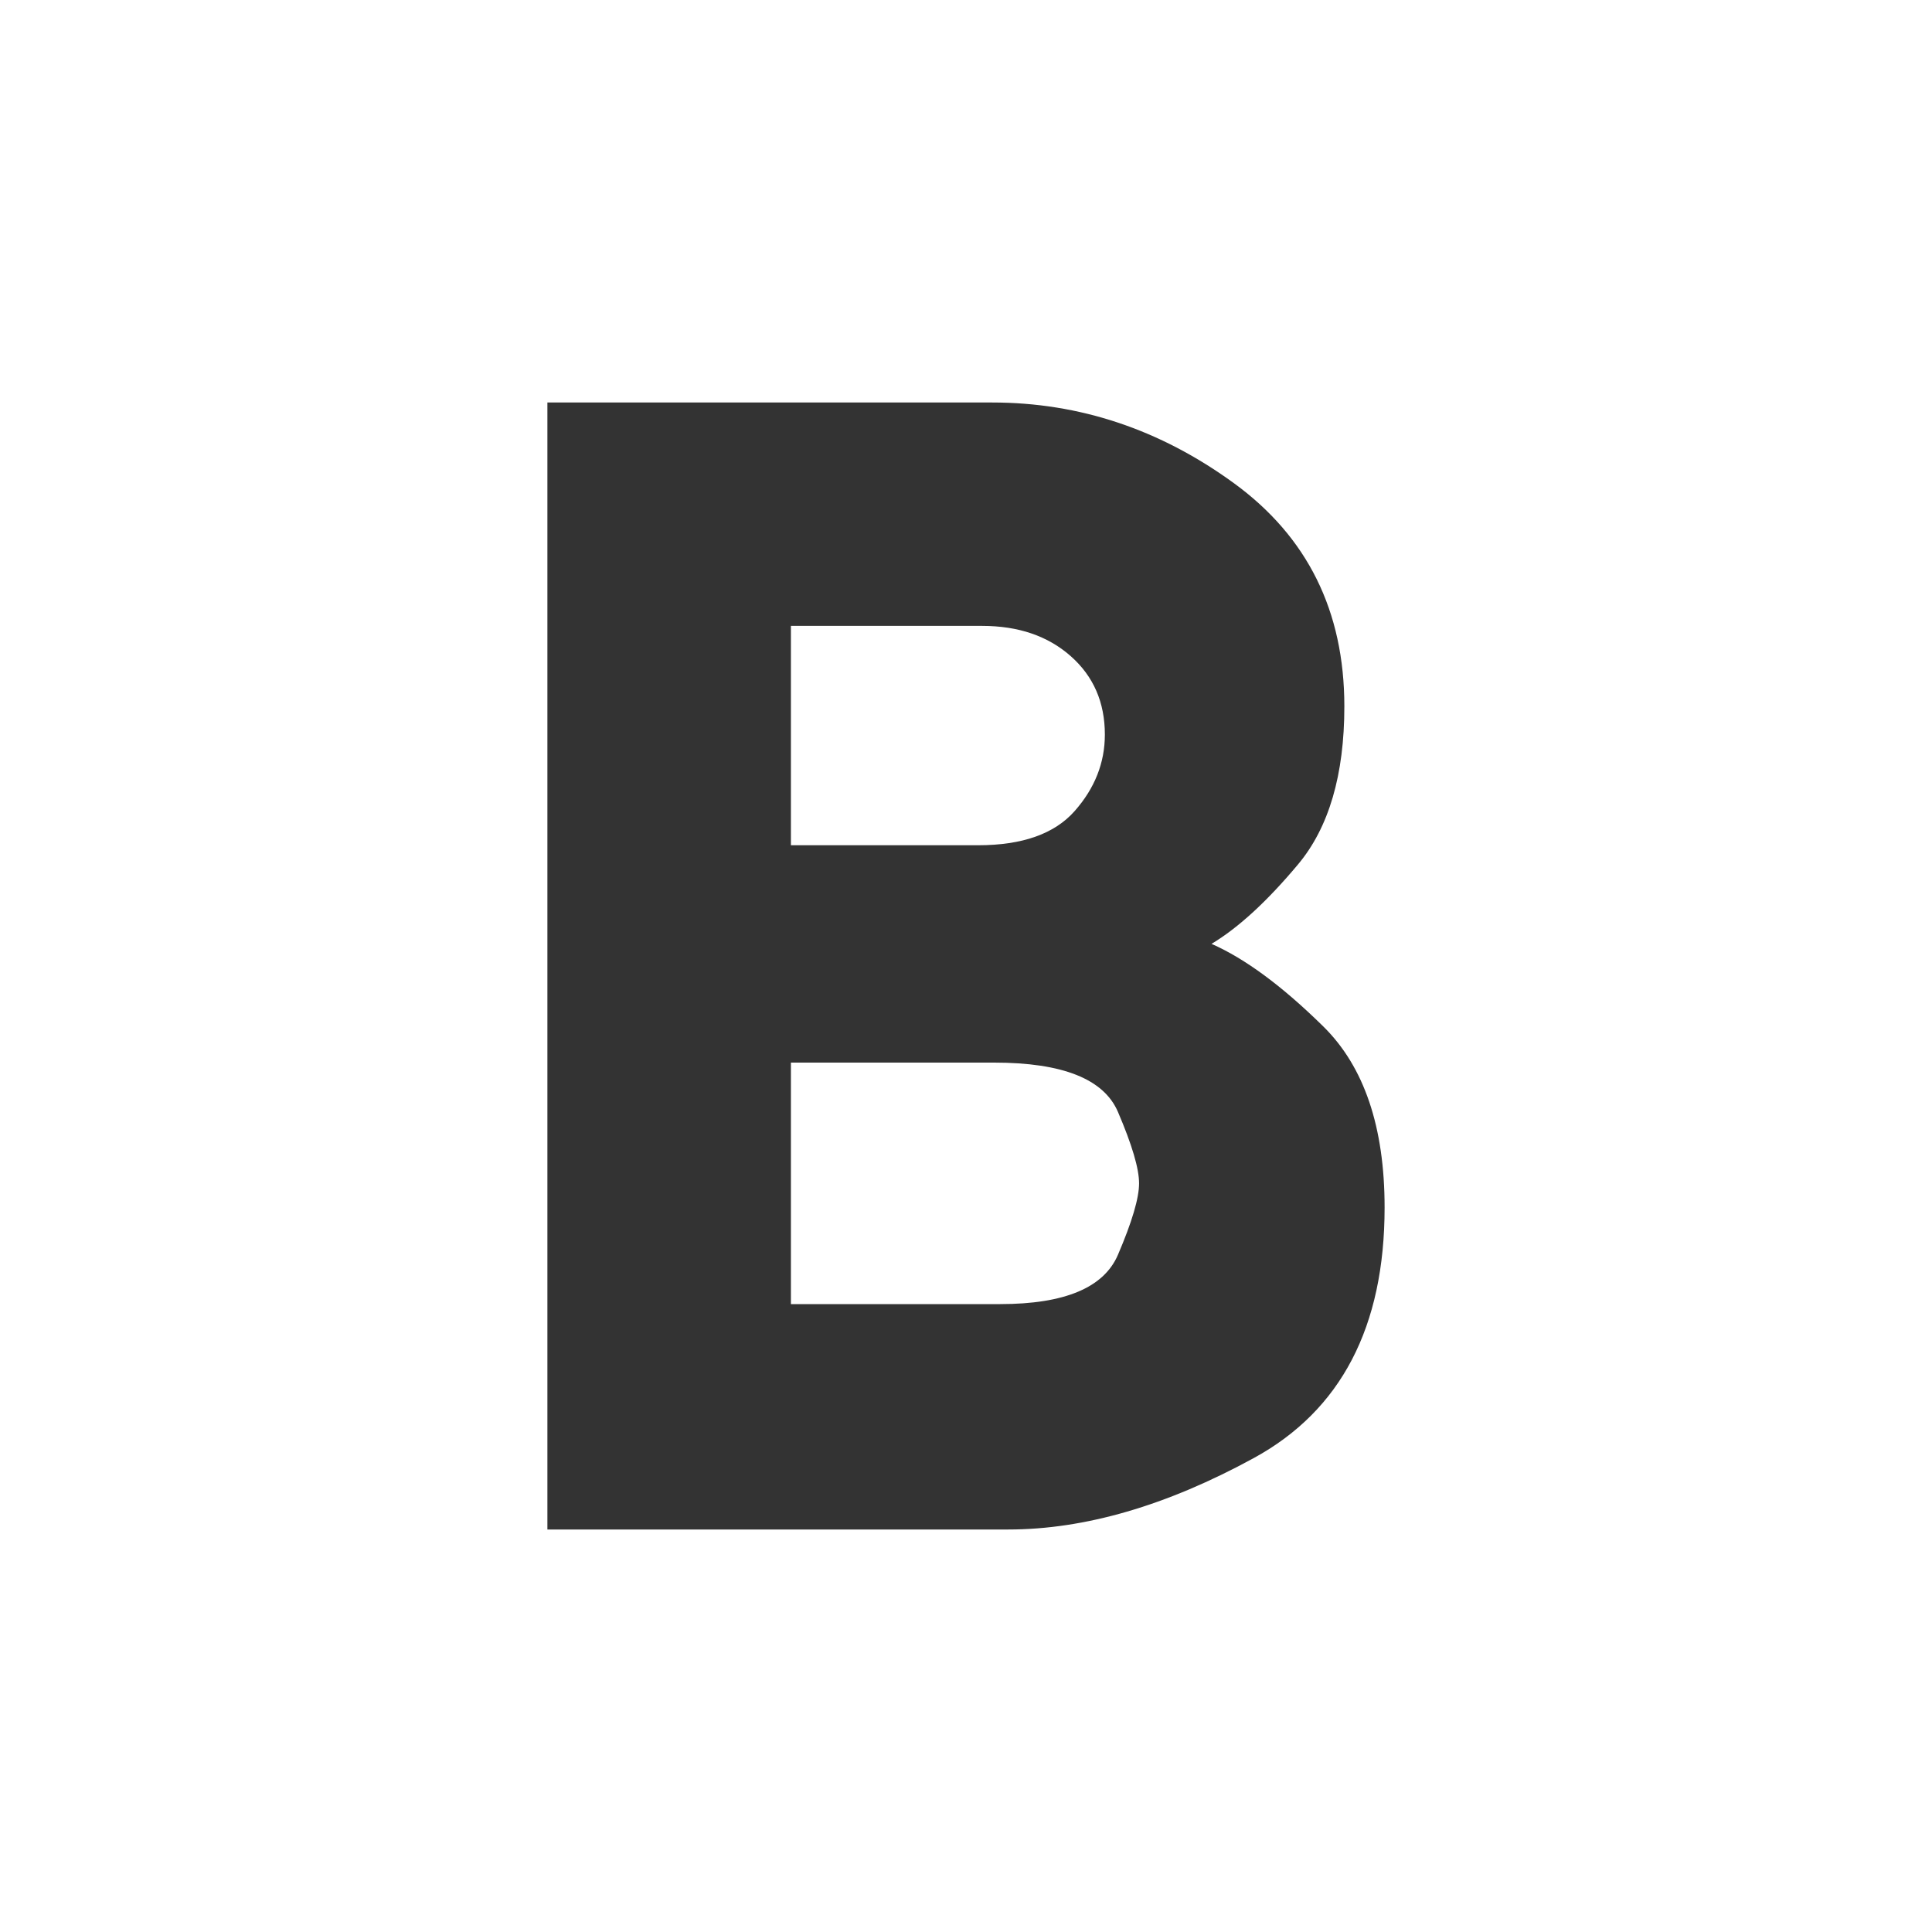
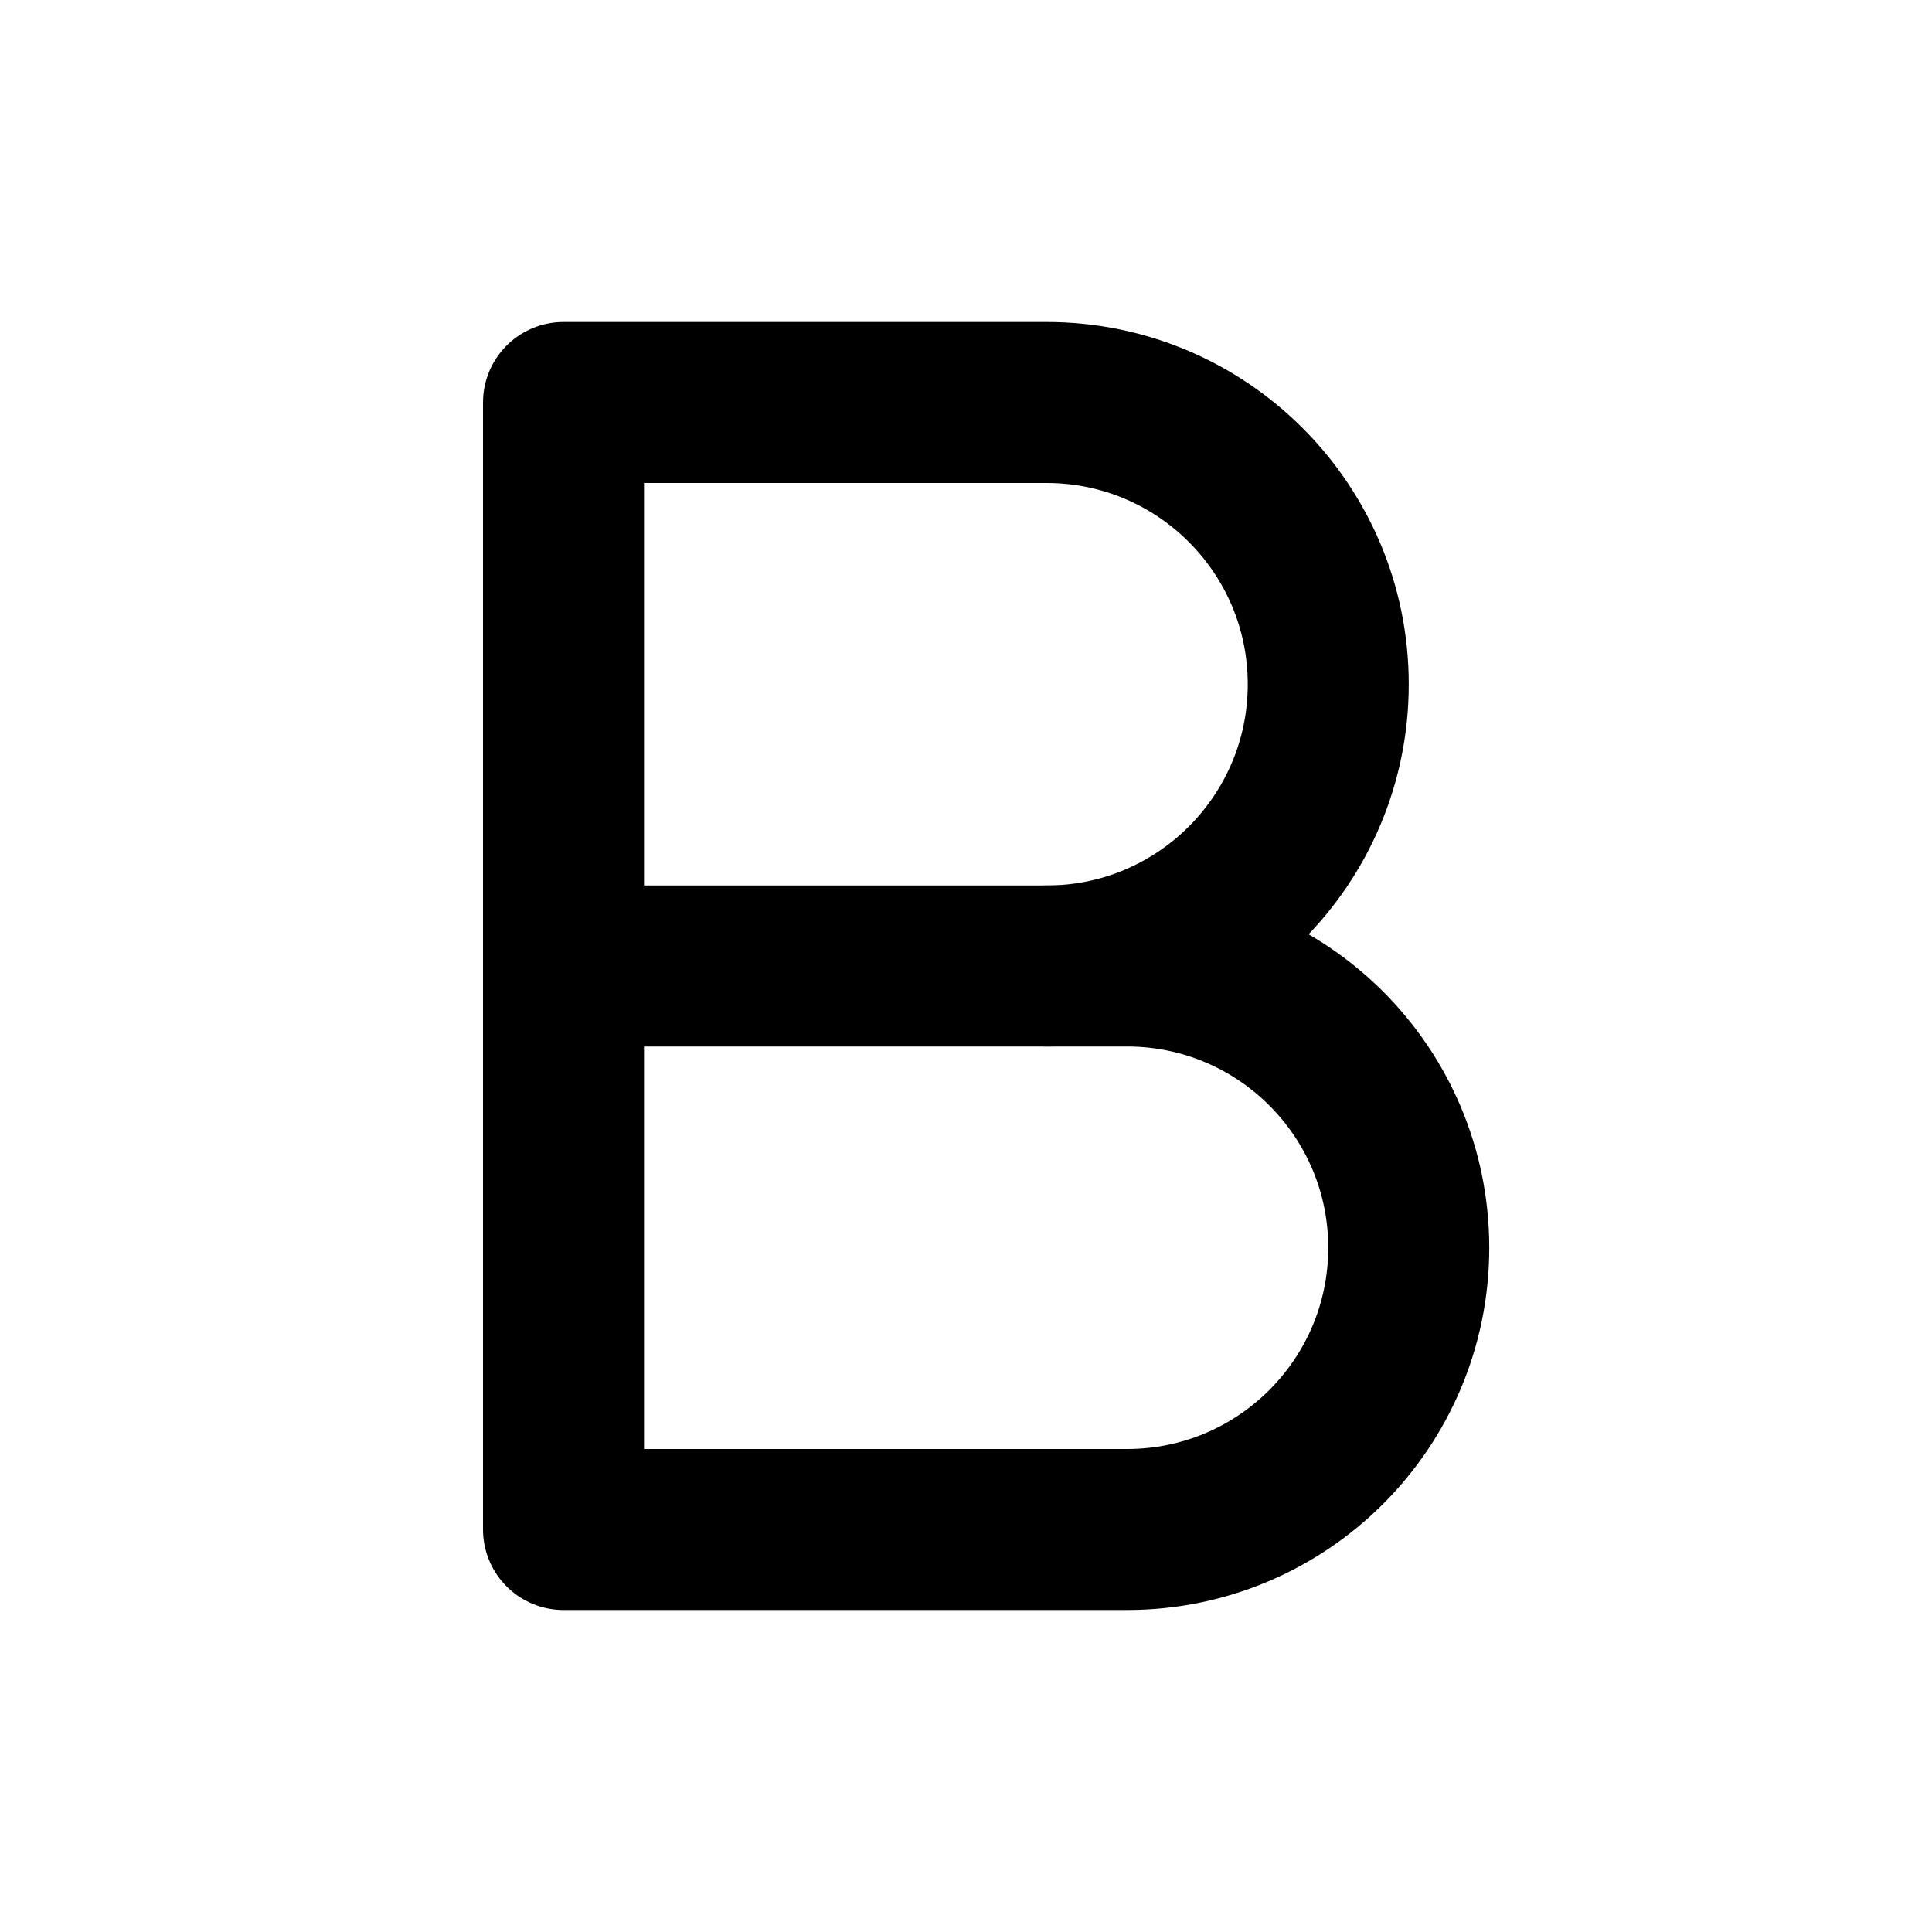
- <svg xmlns="http://www.w3.org/2000/svg" height="20px" viewBox="0 -960 960 960" width="20px" fill="#333">
-   <path d="M272-200v-560h221q65 0 120 40t55 111q0 51-23 78.5T602-491q25 11 55.5 41t30.5 90q0 89-65 124.5T501-200H272Zm121-112h104q48 0 58.5-24.5T566-372q0-11-10.5-35.5T494-432H393v120Zm0-228h93q33 0 48-17t15-38q0-24-17-39t-44-15h-95v109Z" />
+ <svg xmlns="http://www.w3.org/2000/svg" width="16" height="16" viewBox="0 0 24 24" fill="none" stroke="currentColor" stroke-width="2" stroke-linecap="round" stroke-linejoin="round" class="icon icon-tabler icons-tabler-outline icon-tabler-bold">
+   <path stroke="none" d="M0 0h24v24H0z" fill="none" />
+   <path d="M7 5h6a3.5 3.5 0 0 1 0 7h-6z" />
+   <path d="M13 12h1a3.5 3.5 0 0 1 0 7h-7v-7" />
</svg>
